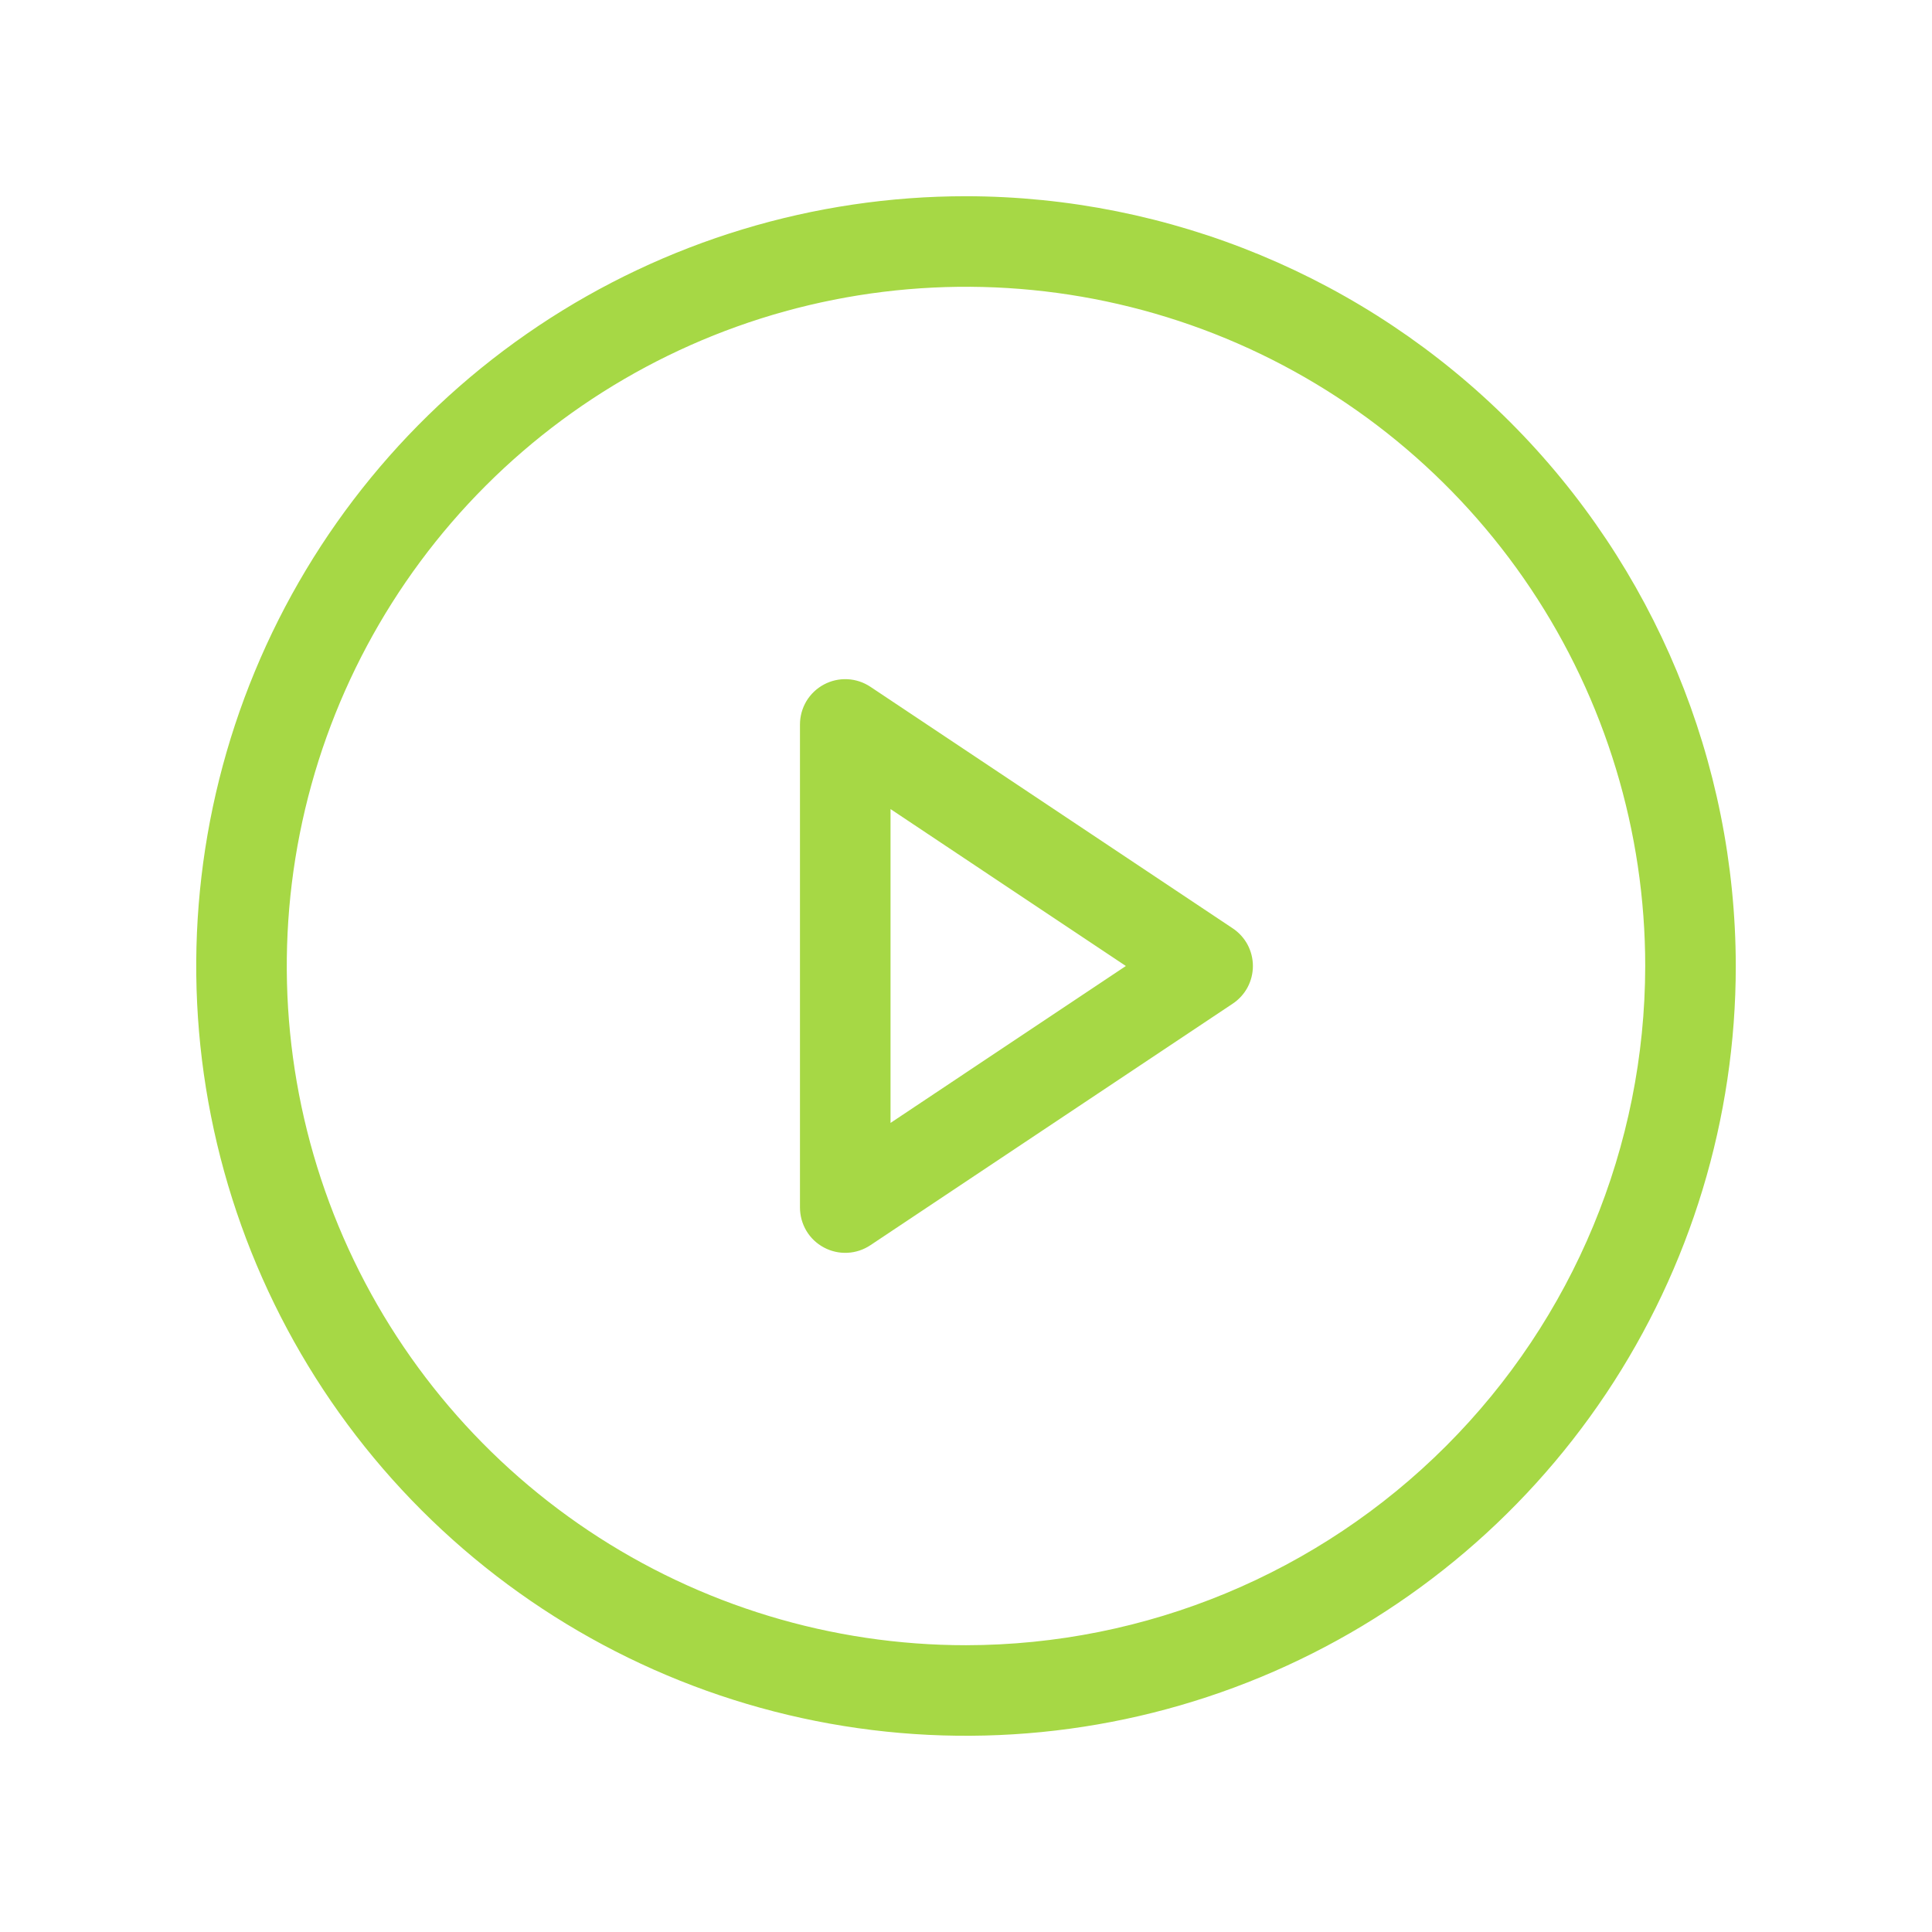
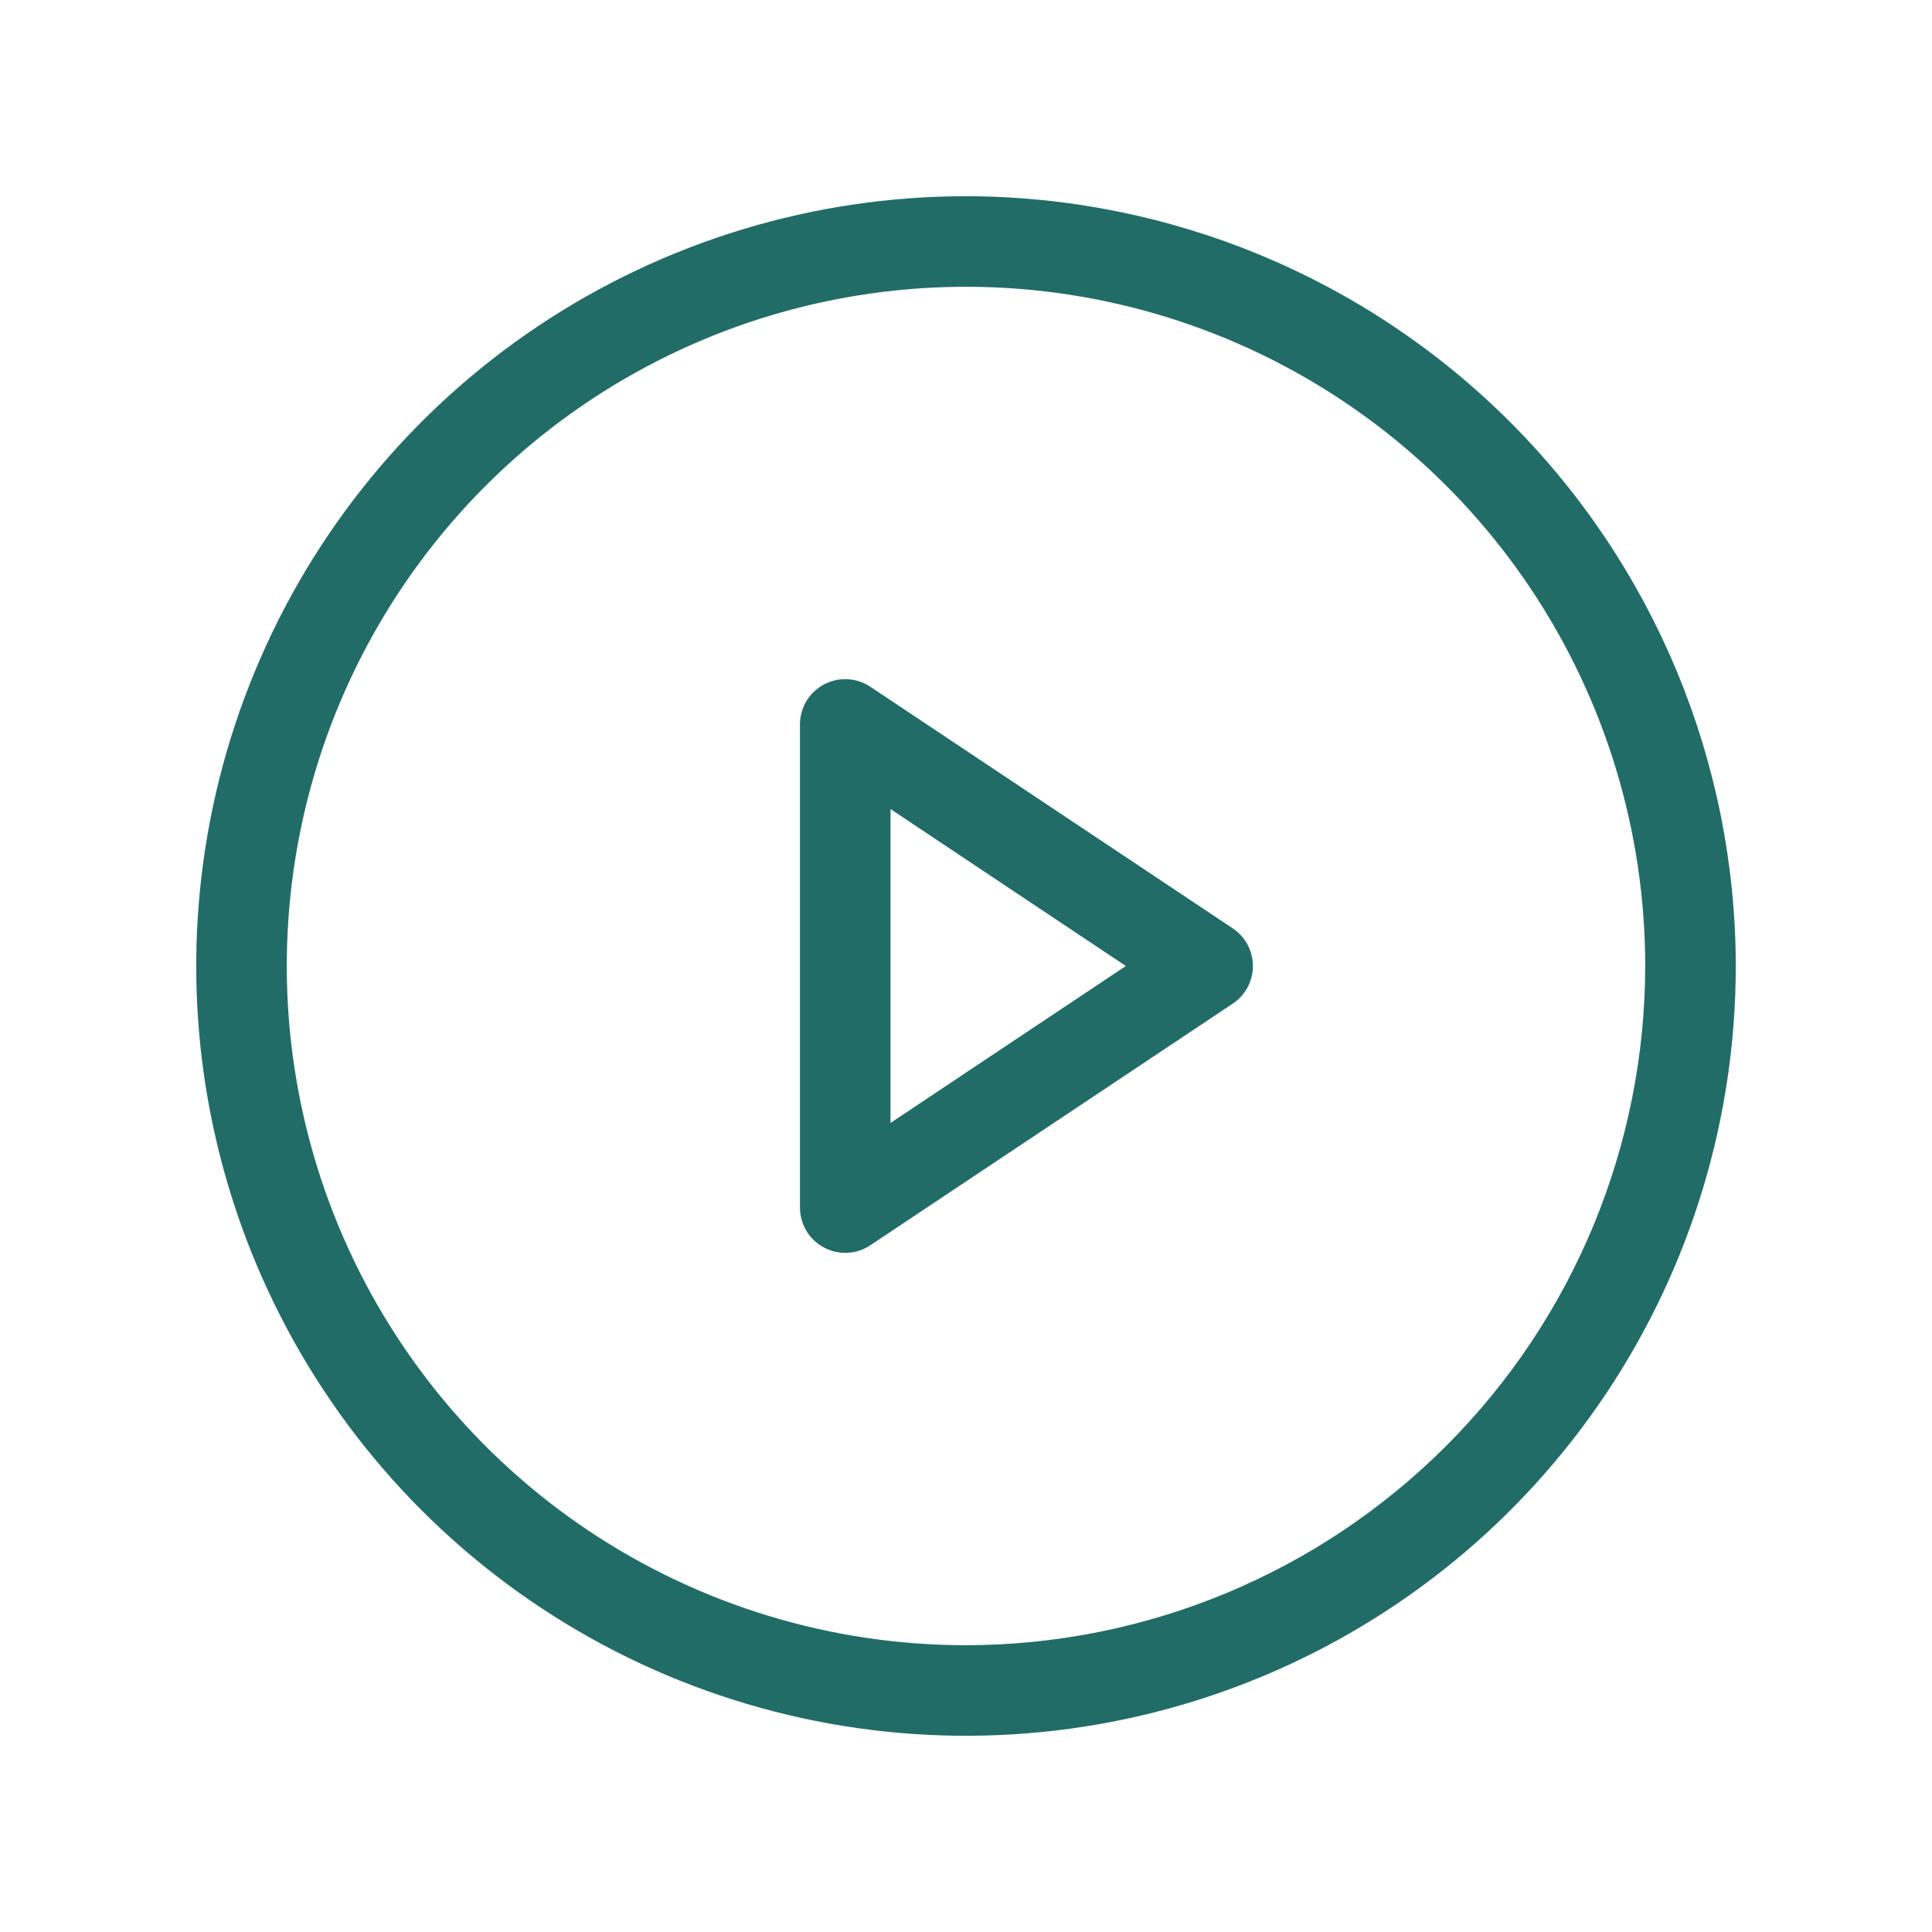
<svg xmlns="http://www.w3.org/2000/svg" width="32" height="32" viewBox="0 0 32 32" fill="none">
-   <path d="M16 3.25C13.478 3.25 11.013 3.998 8.916 5.399C6.82 6.8 5.186 8.791 4.221 11.121C3.256 13.45 3.003 16.014 3.495 18.487C3.987 20.961 5.201 23.233 6.984 25.016C8.768 26.799 11.039 28.013 13.513 28.505C15.986 28.997 18.549 28.744 20.879 27.779C23.209 26.814 25.2 25.18 26.601 23.084C28.002 20.987 28.75 18.522 28.75 16C28.746 12.62 27.401 9.379 25.011 6.989C22.621 4.599 19.38 3.254 16 3.25ZM16 27.25C13.775 27.25 11.6 26.59 9.75 25.354C7.9 24.118 6.458 22.361 5.606 20.305C4.755 18.25 4.532 15.988 4.966 13.805C5.4 11.623 6.472 9.618 8.045 8.045C9.618 6.472 11.623 5.4 13.805 4.966C15.988 4.532 18.25 4.755 20.305 5.606C22.361 6.458 24.118 7.9 25.354 9.75C26.59 11.6 27.25 13.775 27.25 16C27.247 18.983 26.06 21.842 23.951 23.951C21.842 26.06 18.983 27.247 16 27.25ZM20.416 15.375L14.416 11.375C14.303 11.3 14.172 11.256 14.036 11.25C13.9 11.243 13.765 11.274 13.646 11.338C13.526 11.402 13.426 11.498 13.356 11.614C13.287 11.731 13.25 11.864 13.25 12V20C13.25 20.136 13.287 20.269 13.356 20.386C13.426 20.503 13.526 20.598 13.646 20.662C13.765 20.726 13.9 20.757 14.036 20.75C14.172 20.744 14.303 20.7 14.416 20.625L20.416 16.625C20.519 16.557 20.604 16.464 20.663 16.355C20.721 16.246 20.752 16.124 20.752 16C20.752 15.876 20.721 15.754 20.663 15.645C20.604 15.536 20.519 15.443 20.416 15.375ZM14.75 18.599V13.401L18.648 16L14.75 18.599Z" fill="#A6D845" />
+   <path d="M16 3.25C13.478 3.25 11.013 3.998 8.916 5.399C6.82 6.8 5.186 8.791 4.221 11.121C3.256 13.45 3.003 16.014 3.495 18.487C3.987 20.961 5.201 23.233 6.984 25.016C8.768 26.799 11.039 28.013 13.513 28.505C15.986 28.997 18.549 28.744 20.879 27.779C23.209 26.814 25.2 25.18 26.601 23.084C28.002 20.987 28.75 18.522 28.75 16C28.746 12.62 27.401 9.379 25.011 6.989C22.621 4.599 19.38 3.254 16 3.25ZM16 27.25C13.775 27.25 11.6 26.59 9.75 25.354C7.9 24.118 6.458 22.361 5.606 20.305C4.755 18.25 4.532 15.988 4.966 13.805C5.4 11.623 6.472 9.618 8.045 8.045C9.618 6.472 11.623 5.4 13.805 4.966C15.988 4.532 18.25 4.755 20.305 5.606C22.361 6.458 24.118 7.9 25.354 9.75C26.59 11.6 27.25 13.775 27.25 16C27.247 18.983 26.06 21.842 23.951 23.951C21.842 26.06 18.983 27.247 16 27.25ZM20.416 15.375L14.416 11.375C14.303 11.3 14.172 11.256 14.036 11.25C13.9 11.243 13.765 11.274 13.646 11.338C13.526 11.402 13.426 11.498 13.356 11.614C13.287 11.731 13.25 11.864 13.25 12V20C13.25 20.136 13.287 20.269 13.356 20.386C13.426 20.503 13.526 20.598 13.646 20.662C13.765 20.726 13.9 20.757 14.036 20.75C14.172 20.744 14.303 20.7 14.416 20.625L20.416 16.625C20.519 16.557 20.604 16.464 20.663 16.355C20.721 16.246 20.752 16.124 20.752 16C20.752 15.876 20.721 15.754 20.663 15.645C20.604 15.536 20.519 15.443 20.416 15.375ZM14.75 18.599V13.401L18.648 16L14.75 18.599Z" fill="#226c67" />
</svg>
